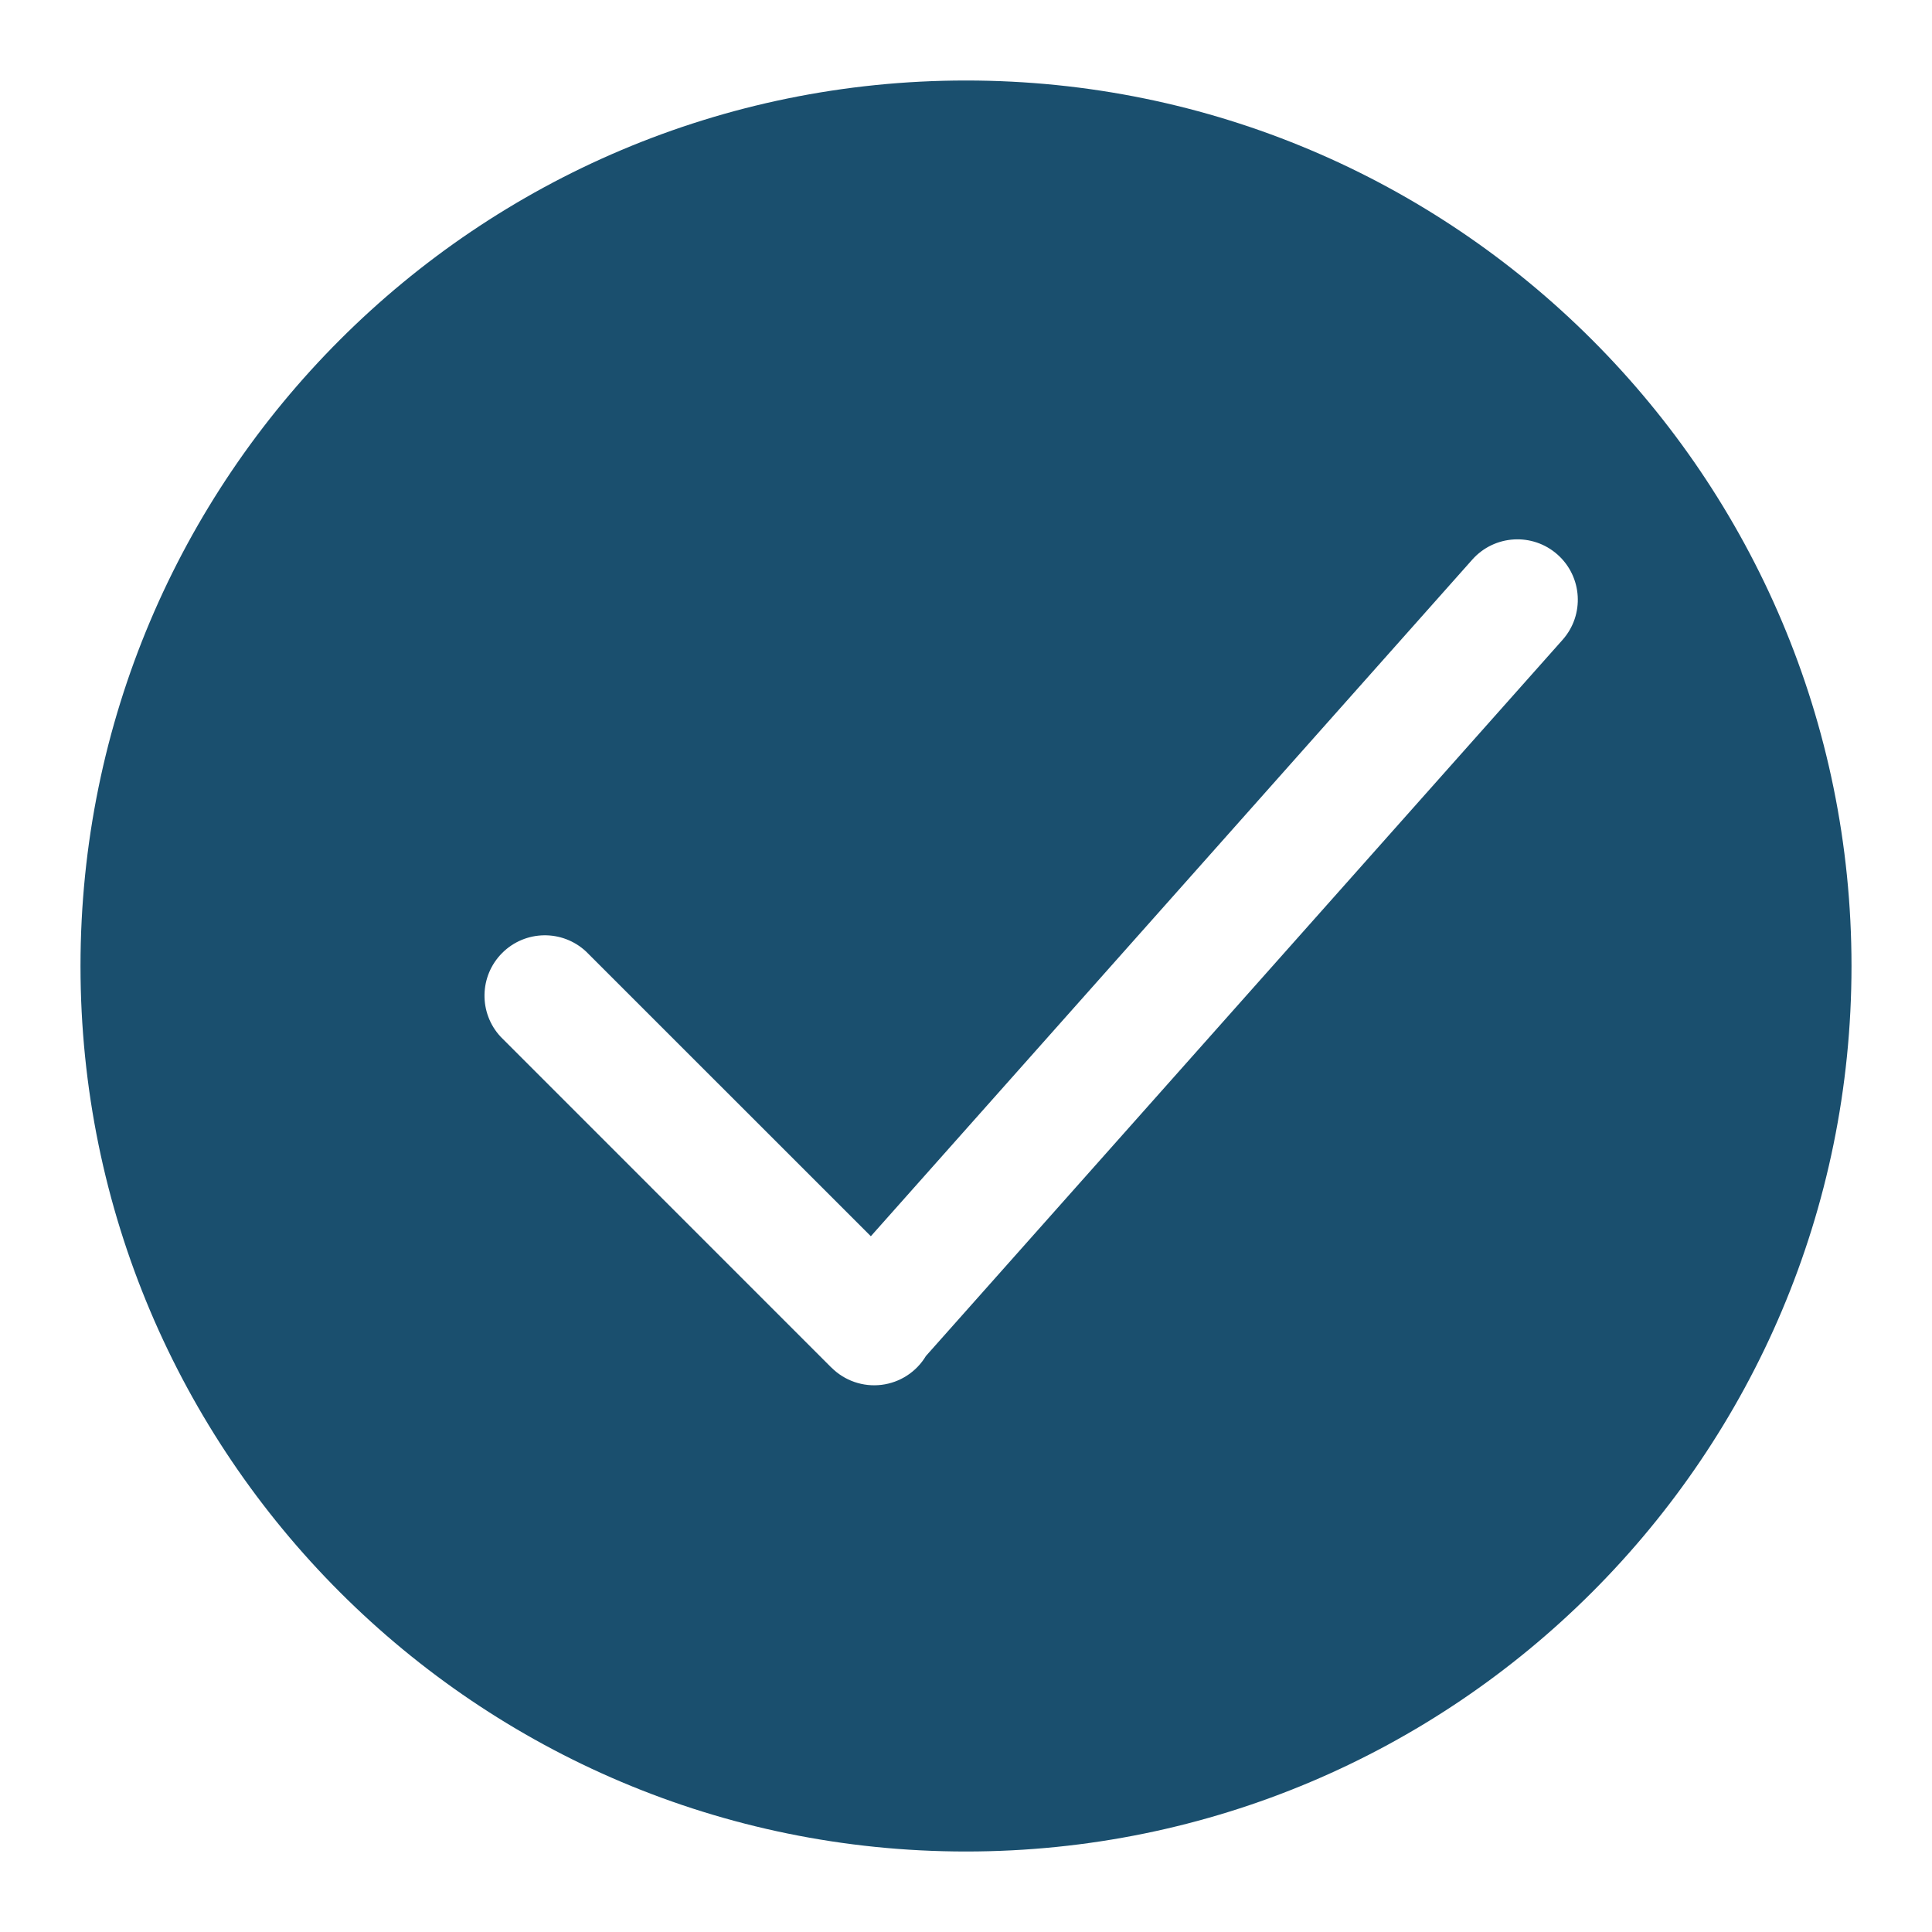
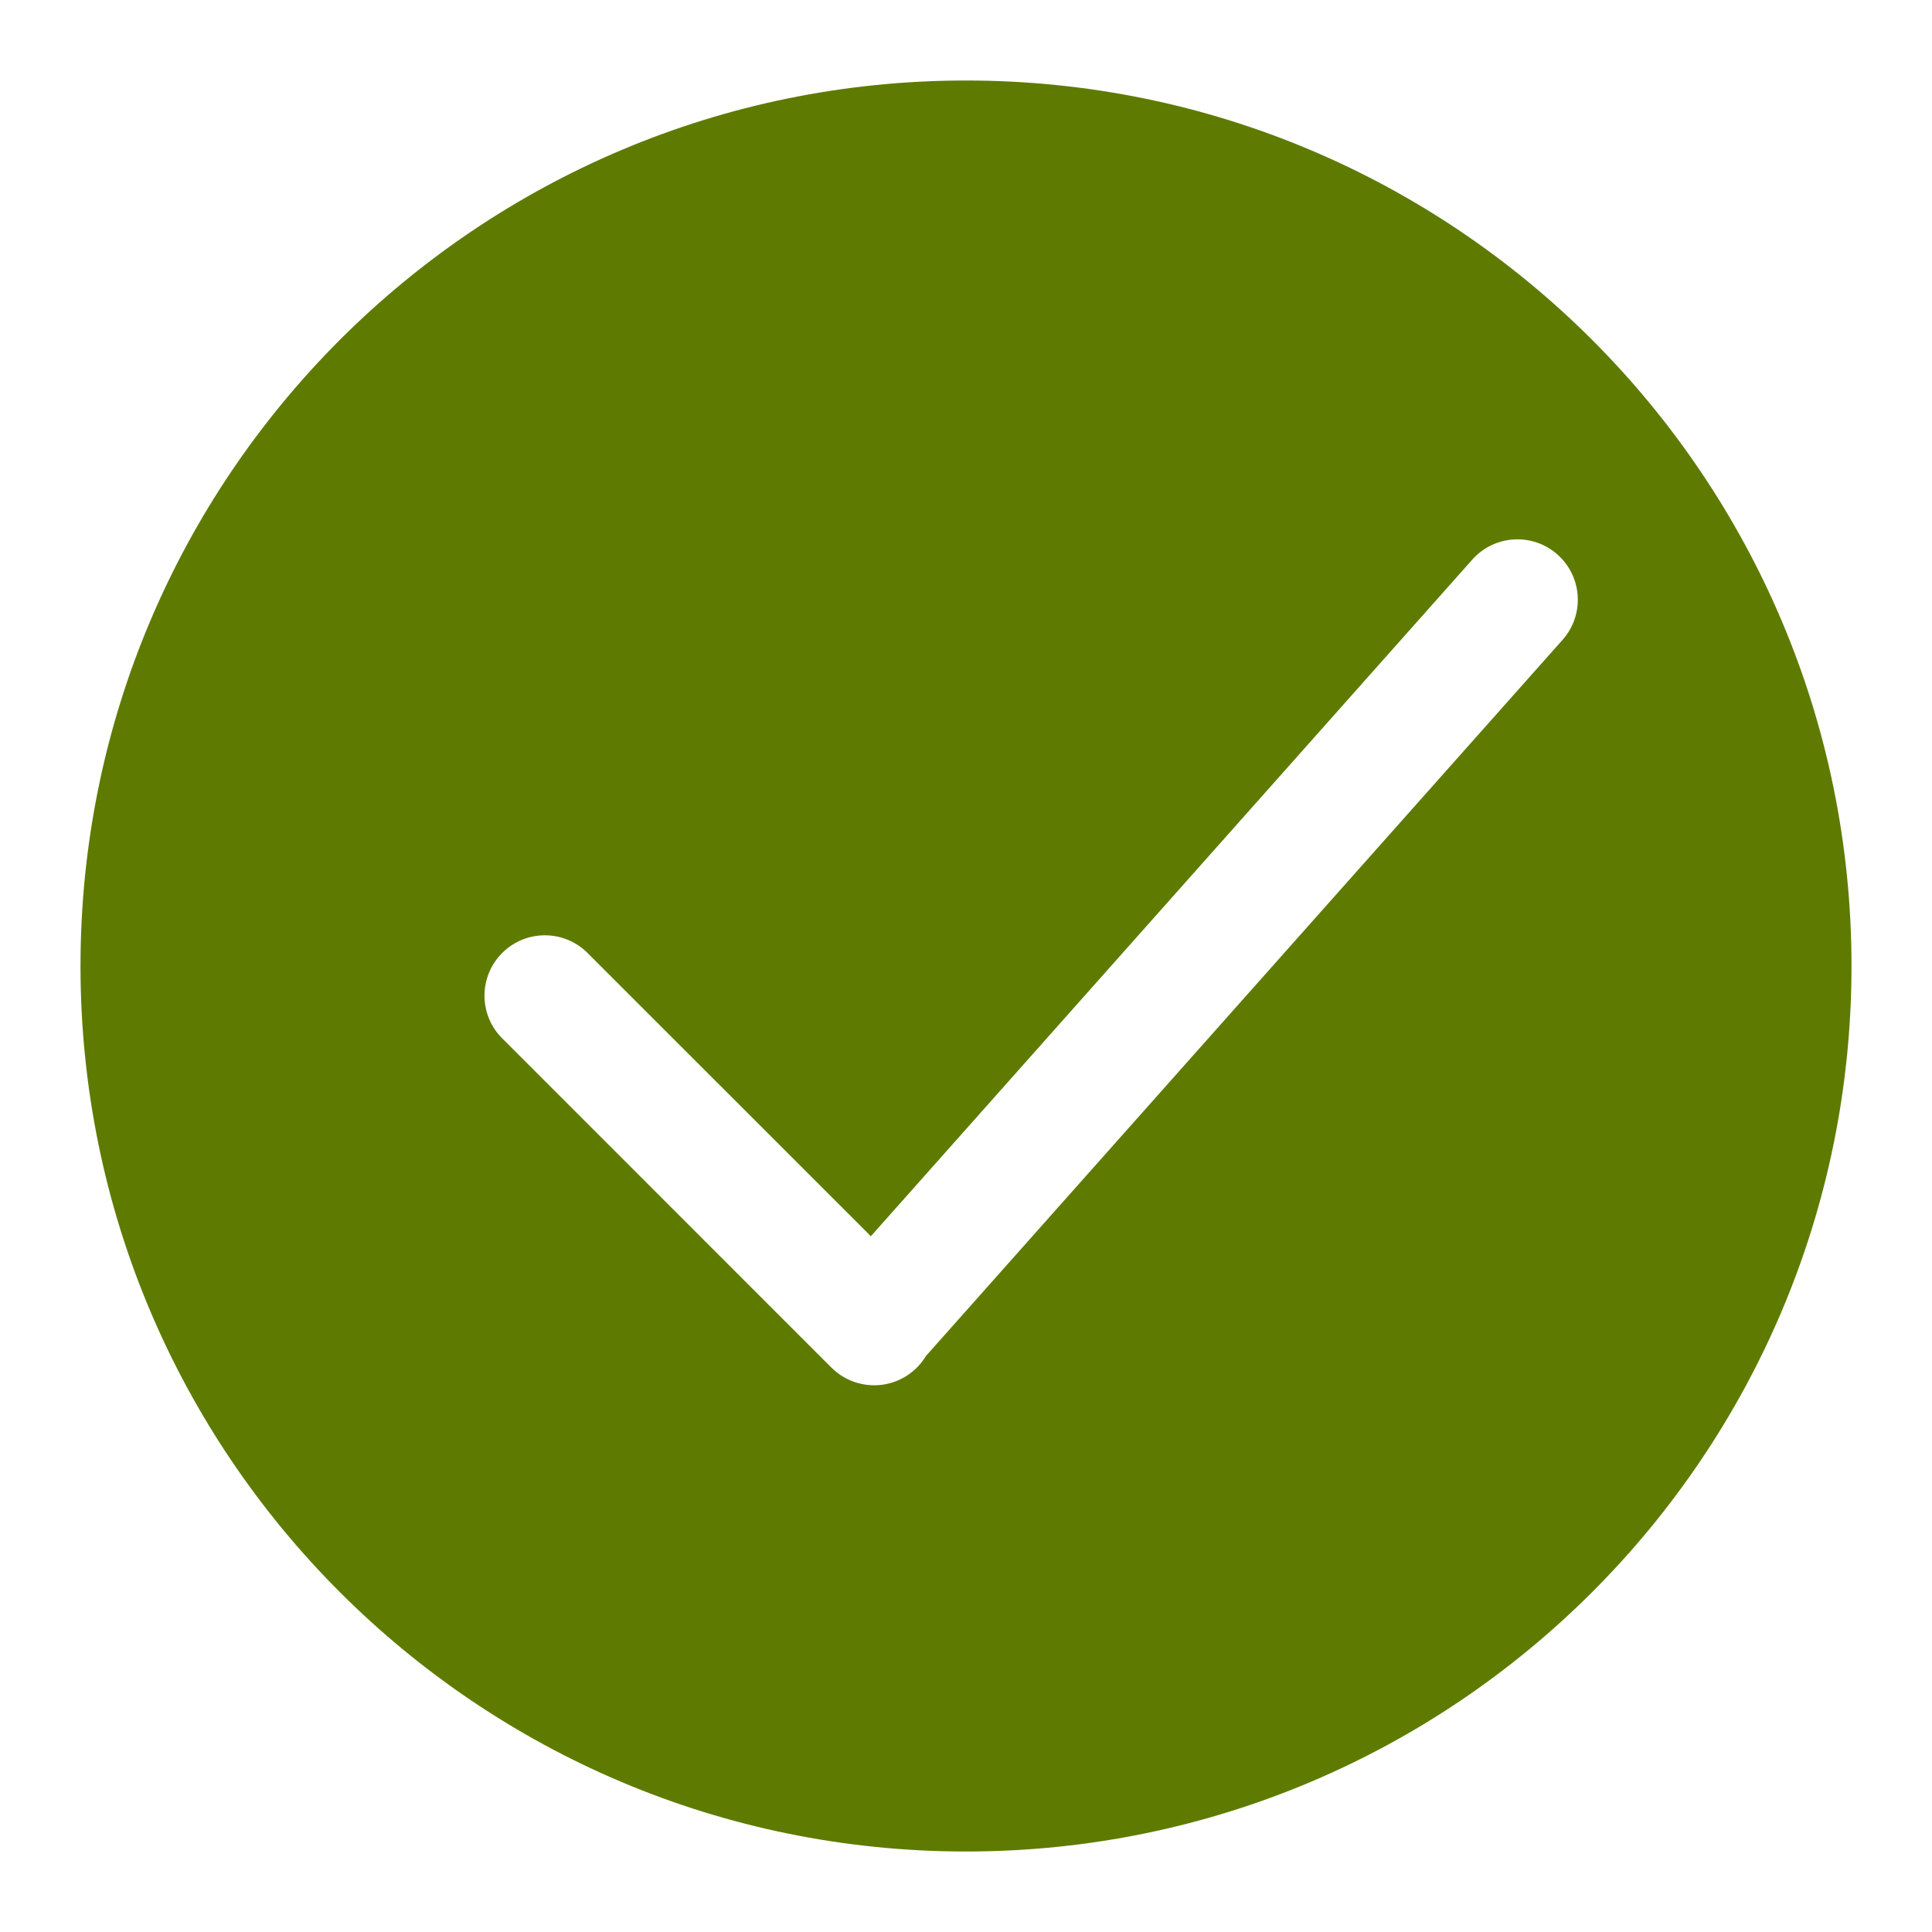
<svg xmlns="http://www.w3.org/2000/svg" class="svg-icon" style="width: 1em; height: 1em;vertical-align: middle;fill: currentColor;overflow: hidden;" viewBox="0 0 1024 1024" version="1.1">
-   <path d="M512 981.333C252.8 981.333 42.667 771.2 42.667 512S252.8 42.667 512 42.667s469.333 210.133 469.333 469.333-210.133 469.333-469.333 469.333z m-50.432-326.101L310.613 504.32a32 32 0 0 0-45.227 45.227l174.72 174.763a32.341 32.341 0 0 0 0.341 0.341l0.256 0.213a32 32 0 0 0 50.048-6.144l337.451-379.605a32 32 0 1 0-47.872-42.496l-318.763 358.613z" fill="#1a4f6e" />
+   <path d="M512 981.333C252.8 981.333 42.667 771.2 42.667 512S252.8 42.667 512 42.667s469.333 210.133 469.333 469.333-210.133 469.333-469.333 469.333z m-50.432-326.101L310.613 504.32a32 32 0 0 0-45.227 45.227l174.72 174.763a32.341 32.341 0 0 0 0.341 0.341l0.256 0.213a32 32 0 0 0 50.048-6.144l337.451-379.605a32 32 0 1 0-47.872-42.496l-318.763 358.613z" fill="#5e7b00" />
</svg>
